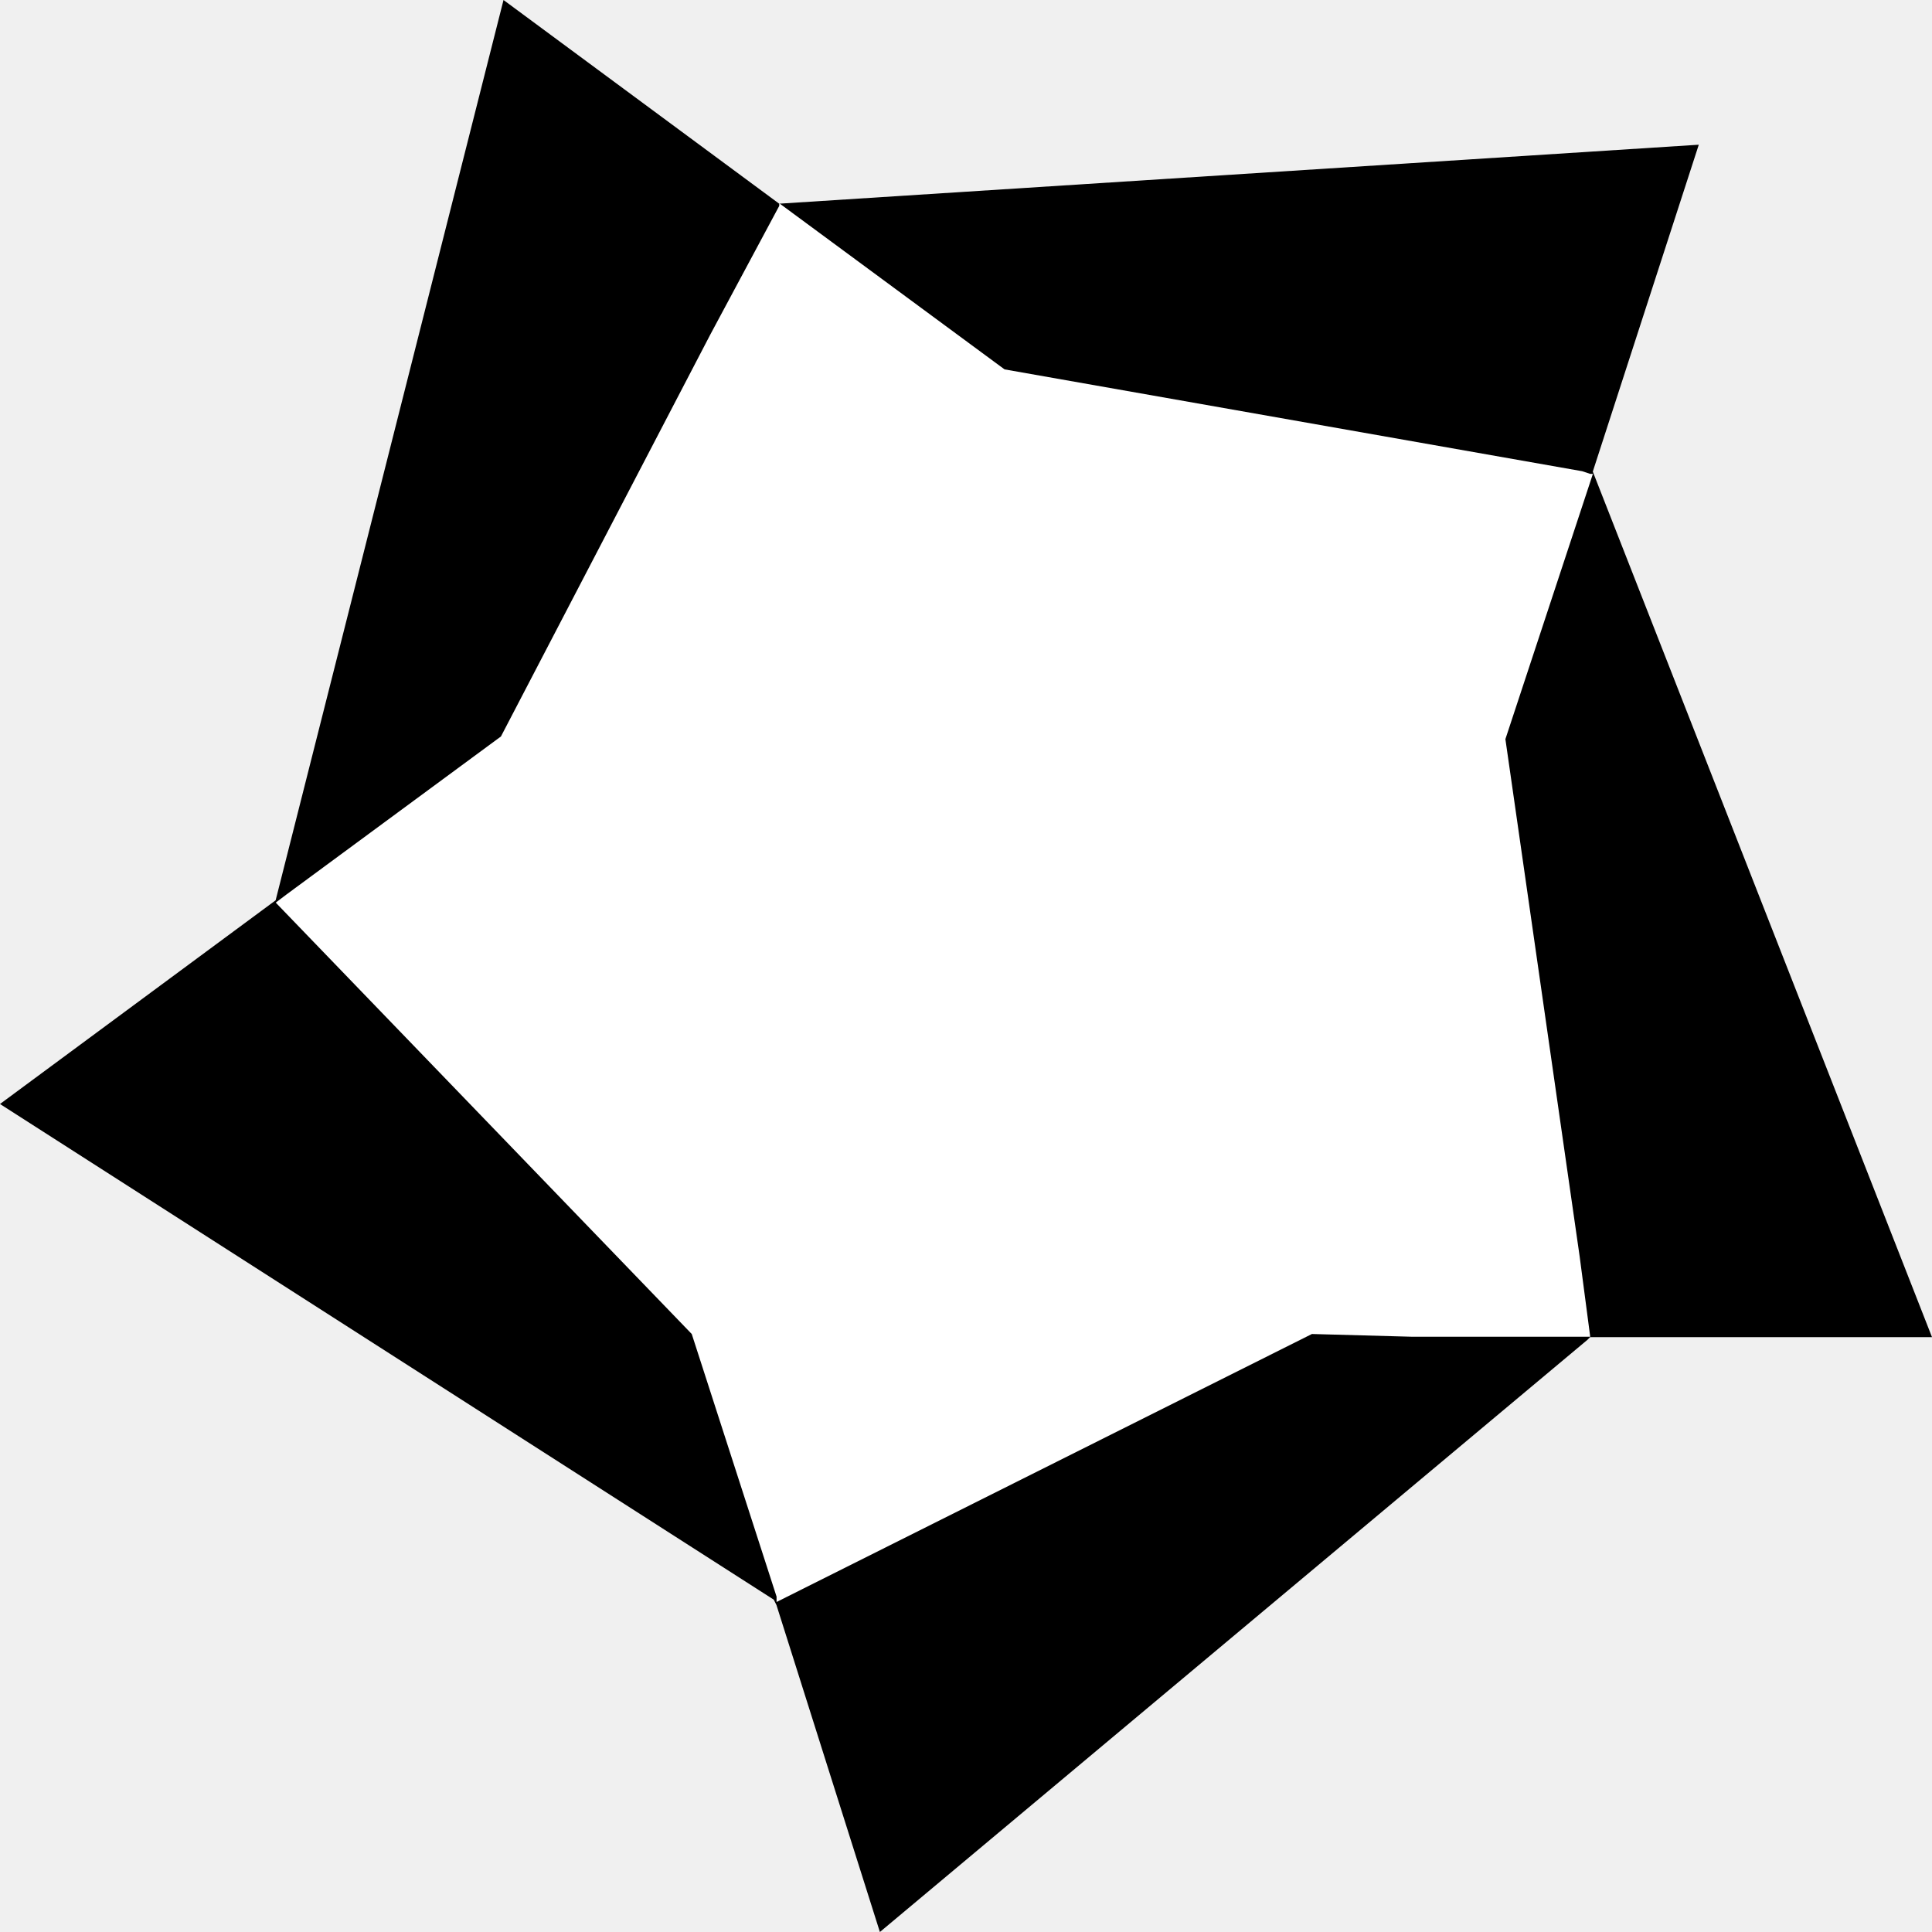
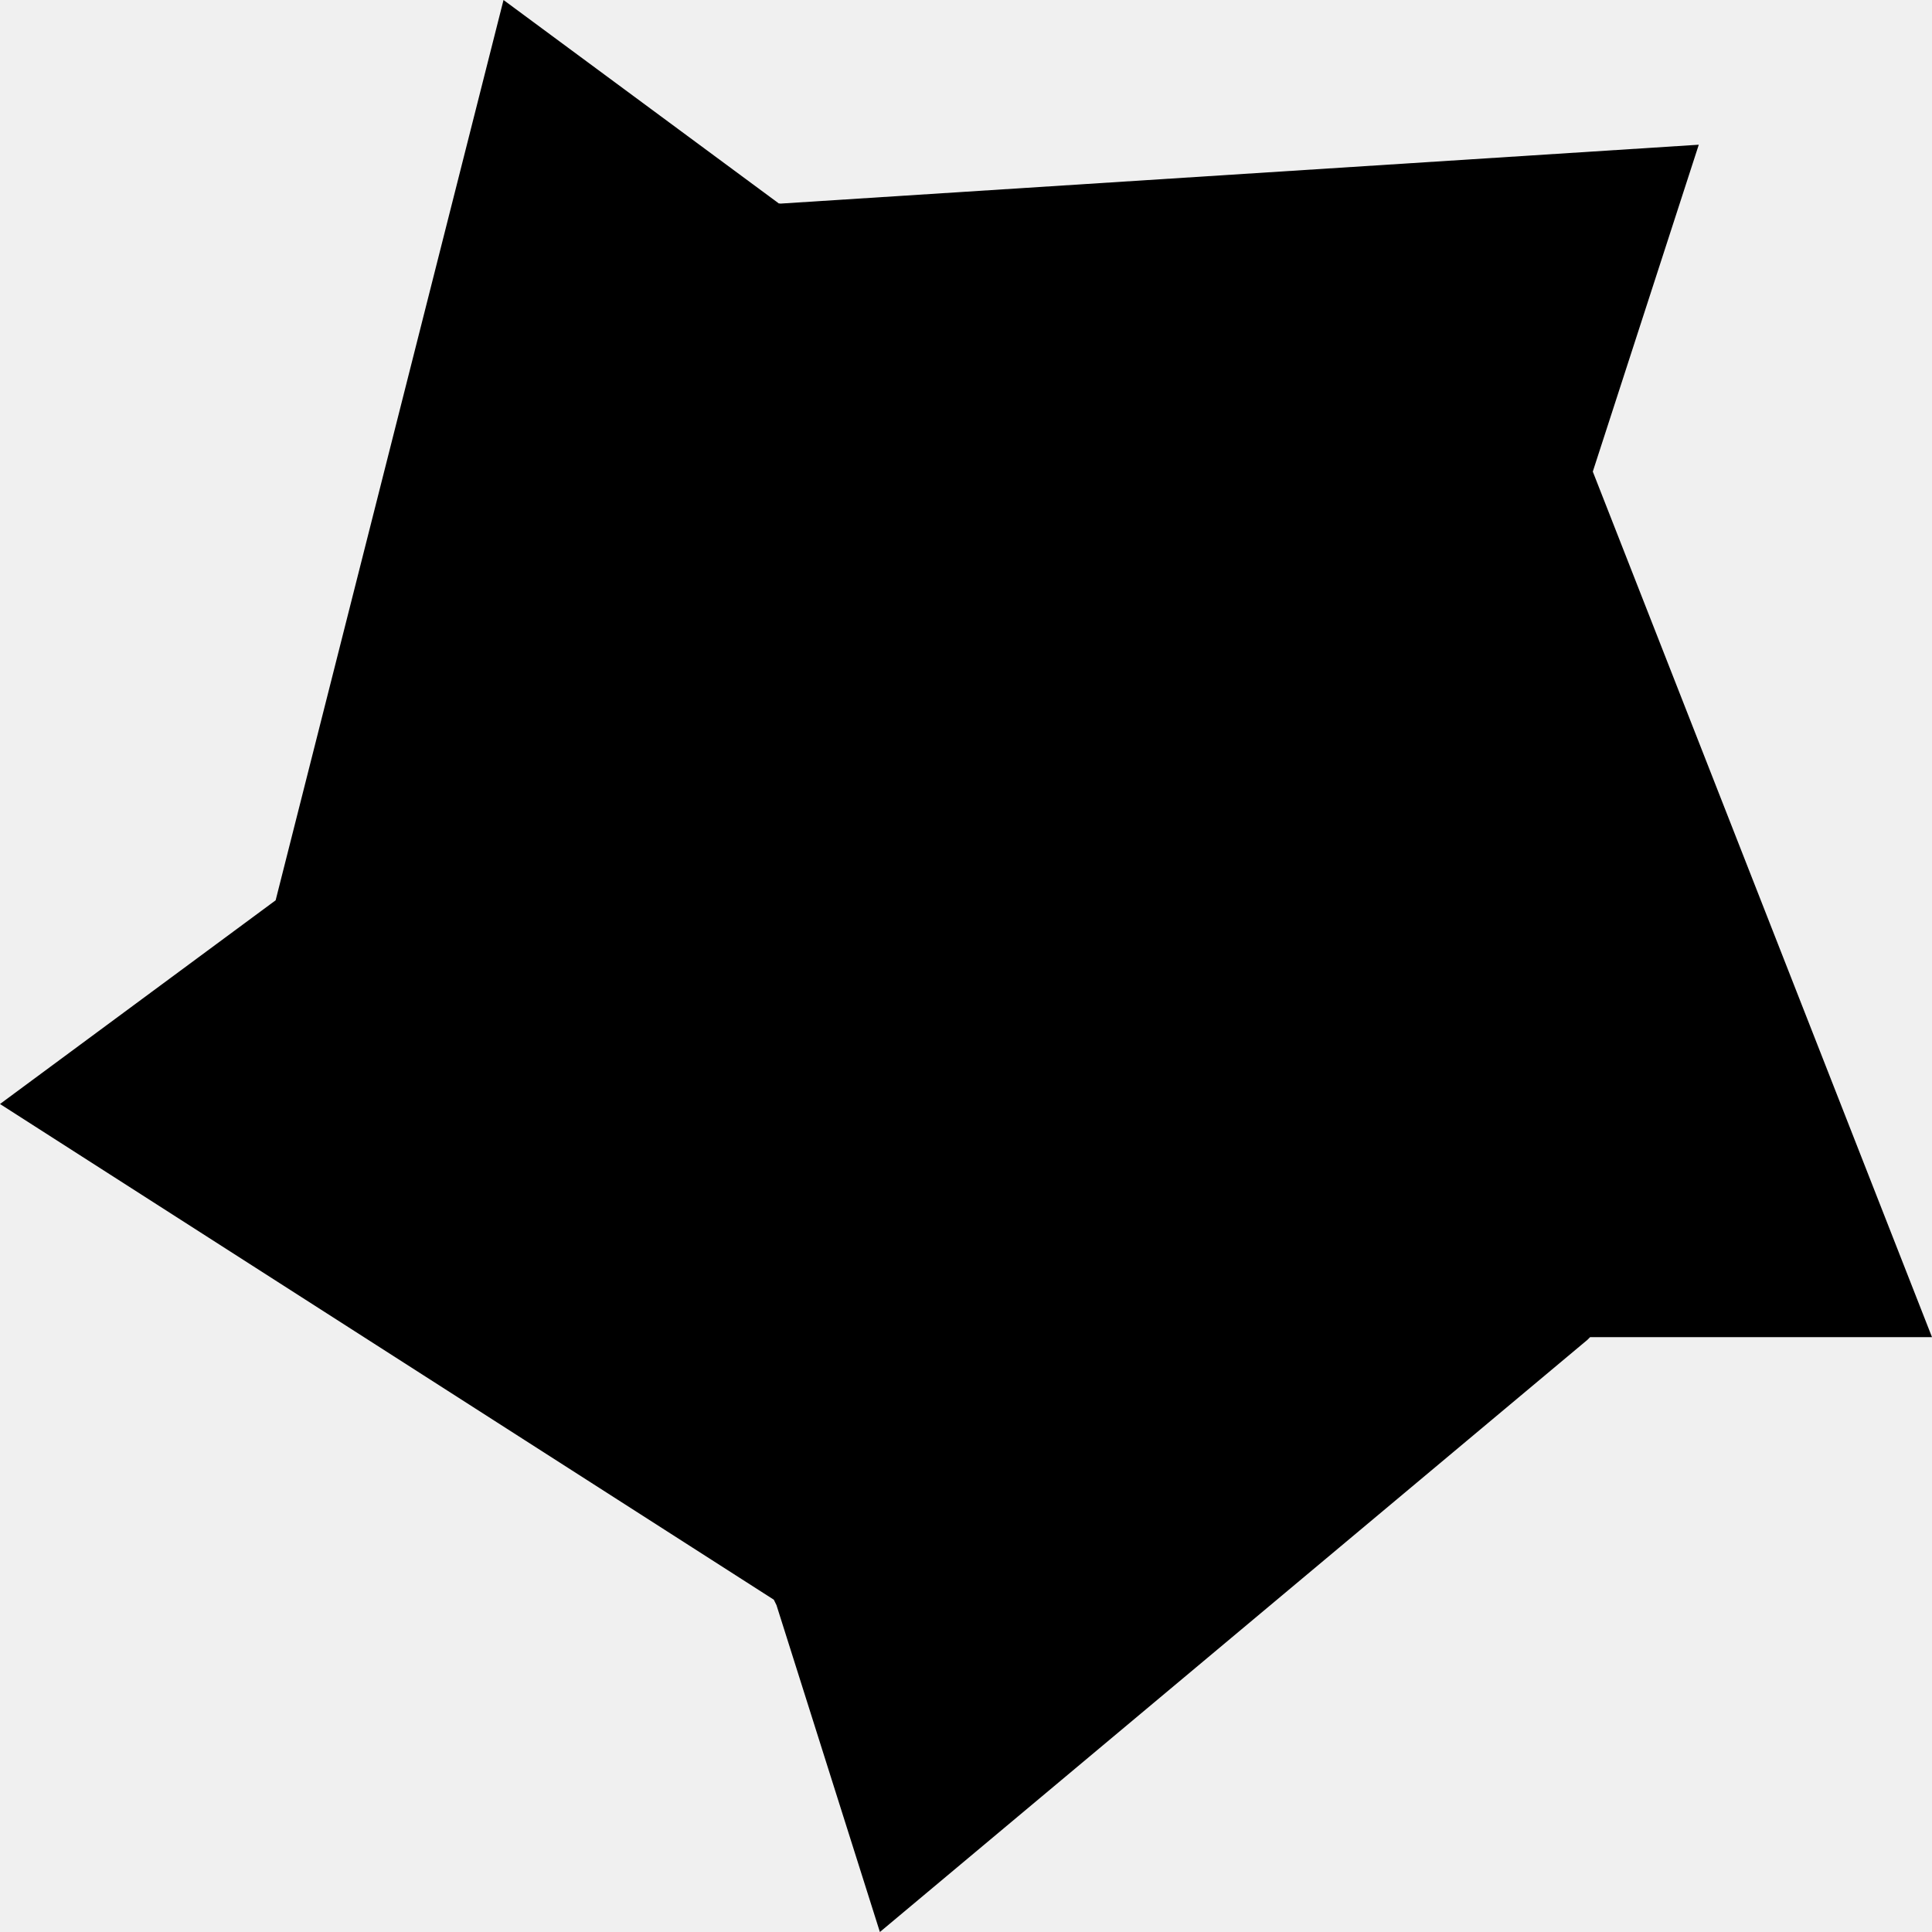
<svg xmlns="http://www.w3.org/2000/svg" width="21" height="21" viewBox="0 0 21 21" fill="none">
-   <path fill-rule="evenodd" clip-rule="evenodd" d="M8.44 17.447L8.411 17.388L-6.10352e-05 12L2.996 9.786L5.473 0L8.469 2.214L18.465 1.573L17.313 5.126L21 14.534H17.284L17.255 14.563L9.564 21L8.44 17.447Z" fill="black" />
-   <path fill-rule="evenodd" clip-rule="evenodd" d="M8.441 17.355V17.413L14.26 14.5L15.355 14.53H17.256H17.285L17.17 13.656L16.363 8.034L17.314 5.151H17.285L17.198 5.122L10.919 4.015L8.47 2.209V2.238L7.721 3.636L5.445 8.005L3.112 9.724L2.997 9.811L7.519 14.5L8.441 17.355Z" fill="white" />
+   <path fill-rule="evenodd" clip-rule="evenodd" d="M8.44 17.447L8.411 17.388L-6.10352e-05 12L2.996 9.786L5.473 0L8.469 2.214L18.465 1.573L17.313 5.126L21 14.534H17.284L17.255 14.563L9.564 21L8.44 17.447Z" fill="currentColor" />
+   <path fill-rule="evenodd" clip-rule="evenodd" d="M8.441 17.355V17.413L14.26 14.5L15.355 14.53H17.256H17.285L17.17 13.656L16.363 8.034L17.314 5.151H17.285L17.198 5.122L10.919 4.015L8.47 2.209V2.238L7.721 3.636L5.445 8.005L3.112 9.724L2.997 9.811L7.519 14.5L8.441 17.355Z" fill="currentColor" />
</svg>
